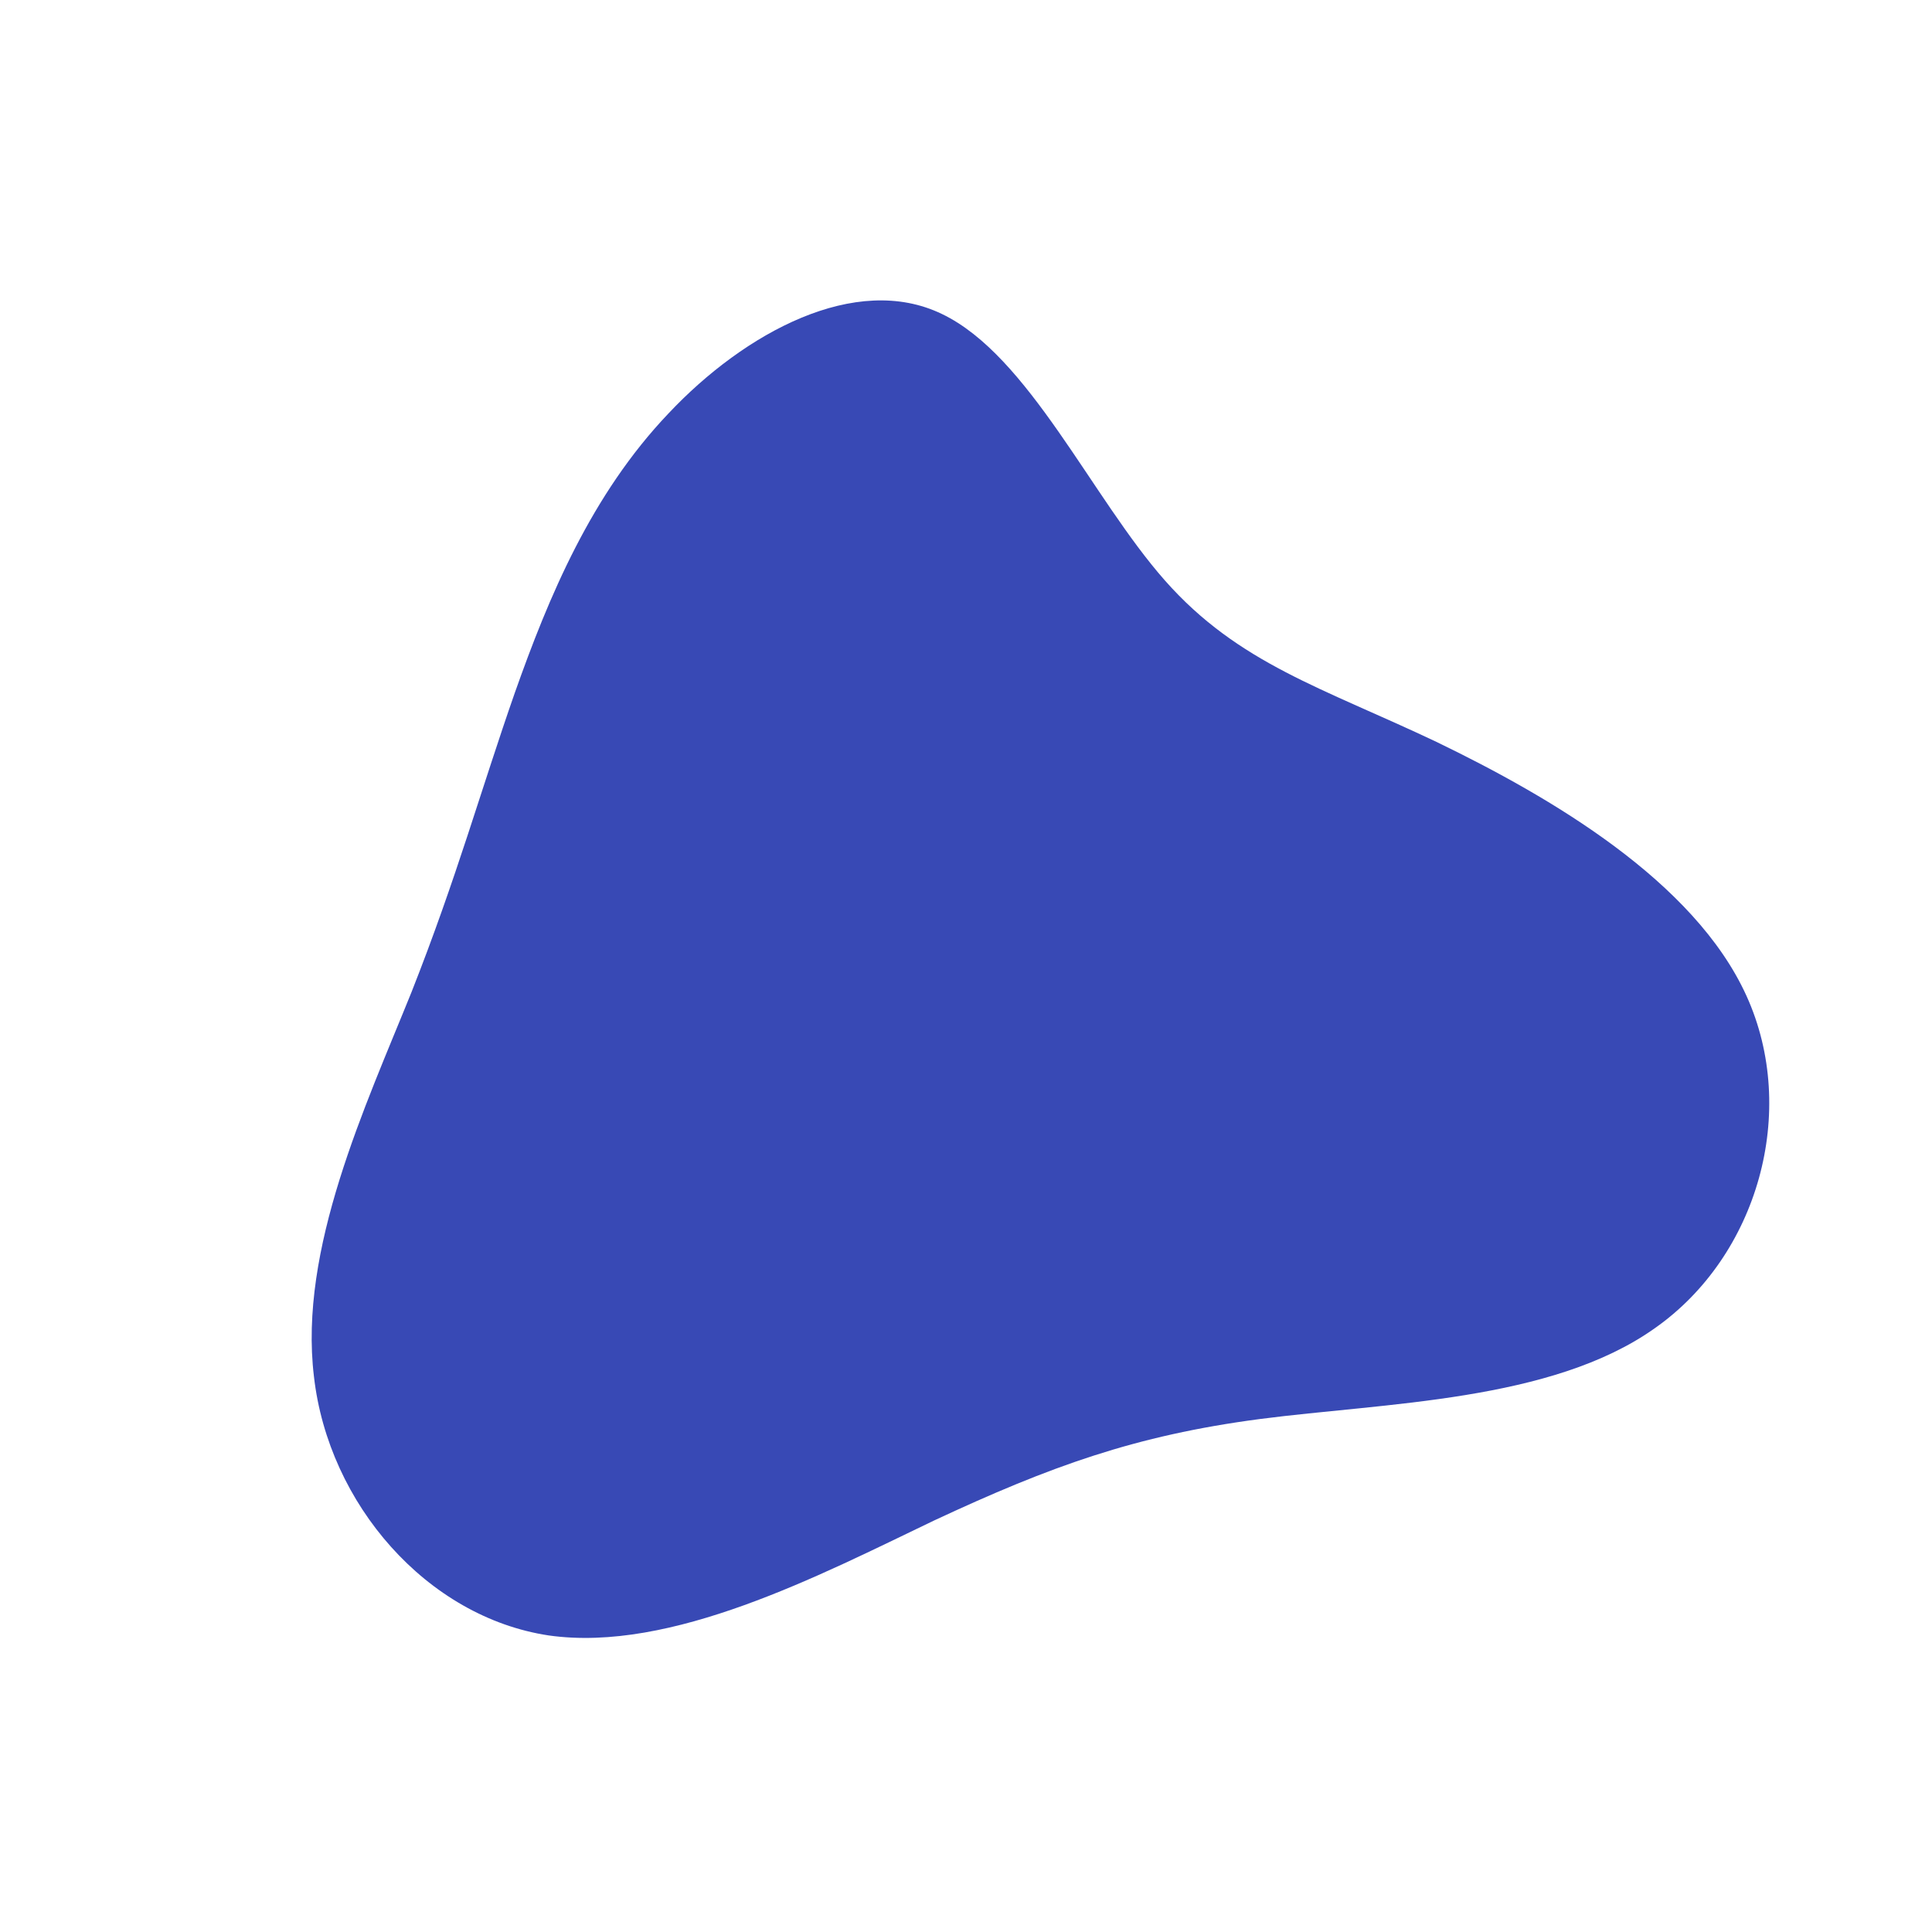
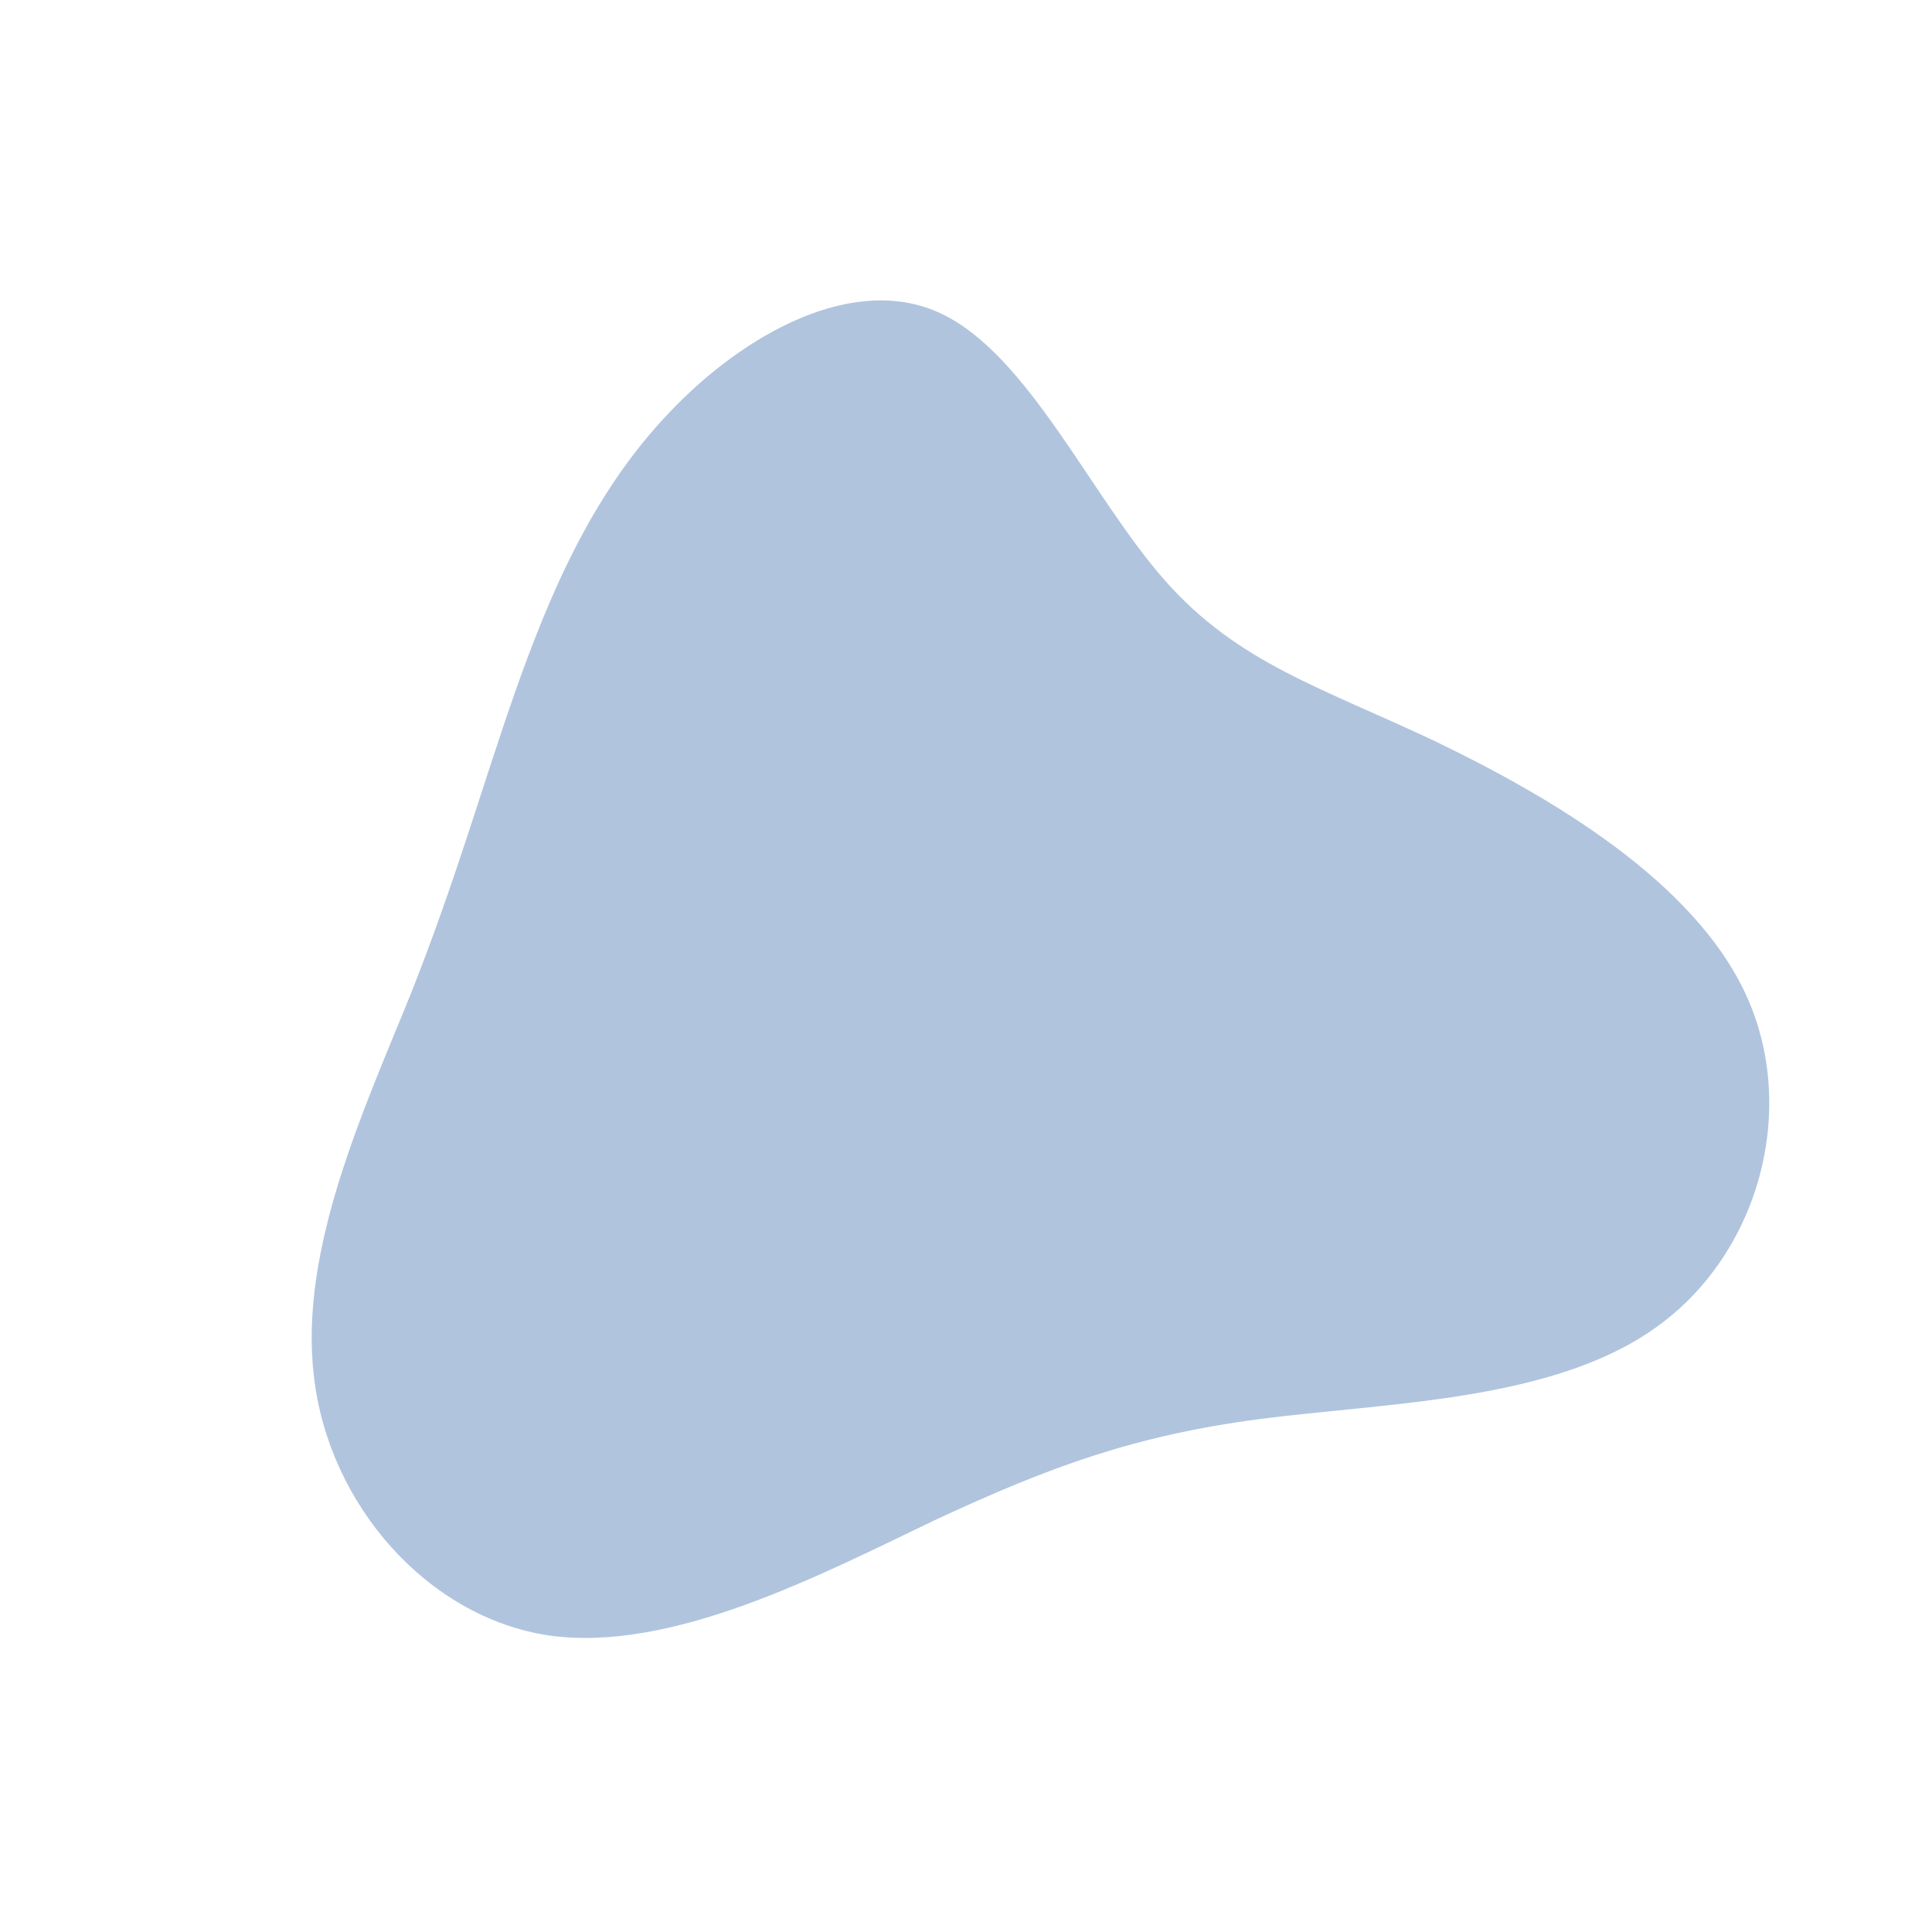
<svg xmlns="http://www.w3.org/2000/svg" viewBox="0 0 200 200">
-   <path fill="#3849B5" d="M20.6,-39.9C28.2,-31.3,36.9,-28.8,48.7,-23.2C60.5,-17.5,75.4,-8.8,80.8,3.1C86.2,15,82,30,71.3,37.5C60.6,45.1,43.4,45.2,30.4,46.9C17.5,48.6,8.7,51.8,-3.3,57.4C-15.2,63.1,-30.5,71.1,-43.2,69.3C-55.8,67.4,-66,55.7,-67.5,42.5C-69.1,29.3,-62.2,14.6,-57.4,2.7C-52.7,-9.2,-50.2,-18.3,-46.7,-28.3C-43.2,-38.2,-38.8,-48.8,-30.8,-57.2C-22.9,-65.6,-11.4,-71.8,-2.5,-67.5C6.5,-63.2,13,-48.5,20.6,-39.9Z" transform="translate(100 100)" />
+   <path fill="#B0C4DE" d="M20.6,-39.9C28.2,-31.3,36.9,-28.8,48.7,-23.2C60.5,-17.5,75.4,-8.8,80.8,3.1C86.2,15,82,30,71.3,37.5C60.6,45.1,43.4,45.2,30.4,46.9C17.5,48.6,8.7,51.8,-3.3,57.4C-15.2,63.1,-30.5,71.1,-43.2,69.3C-55.8,67.4,-66,55.7,-67.5,42.5C-69.1,29.3,-62.2,14.6,-57.4,2.7C-52.7,-9.2,-50.2,-18.3,-46.7,-28.3C-43.2,-38.2,-38.8,-48.8,-30.8,-57.2C-22.9,-65.6,-11.4,-71.8,-2.5,-67.5C6.5,-63.2,13,-48.5,20.6,-39.9Z" transform="translate(100 100)" />
</svg>
